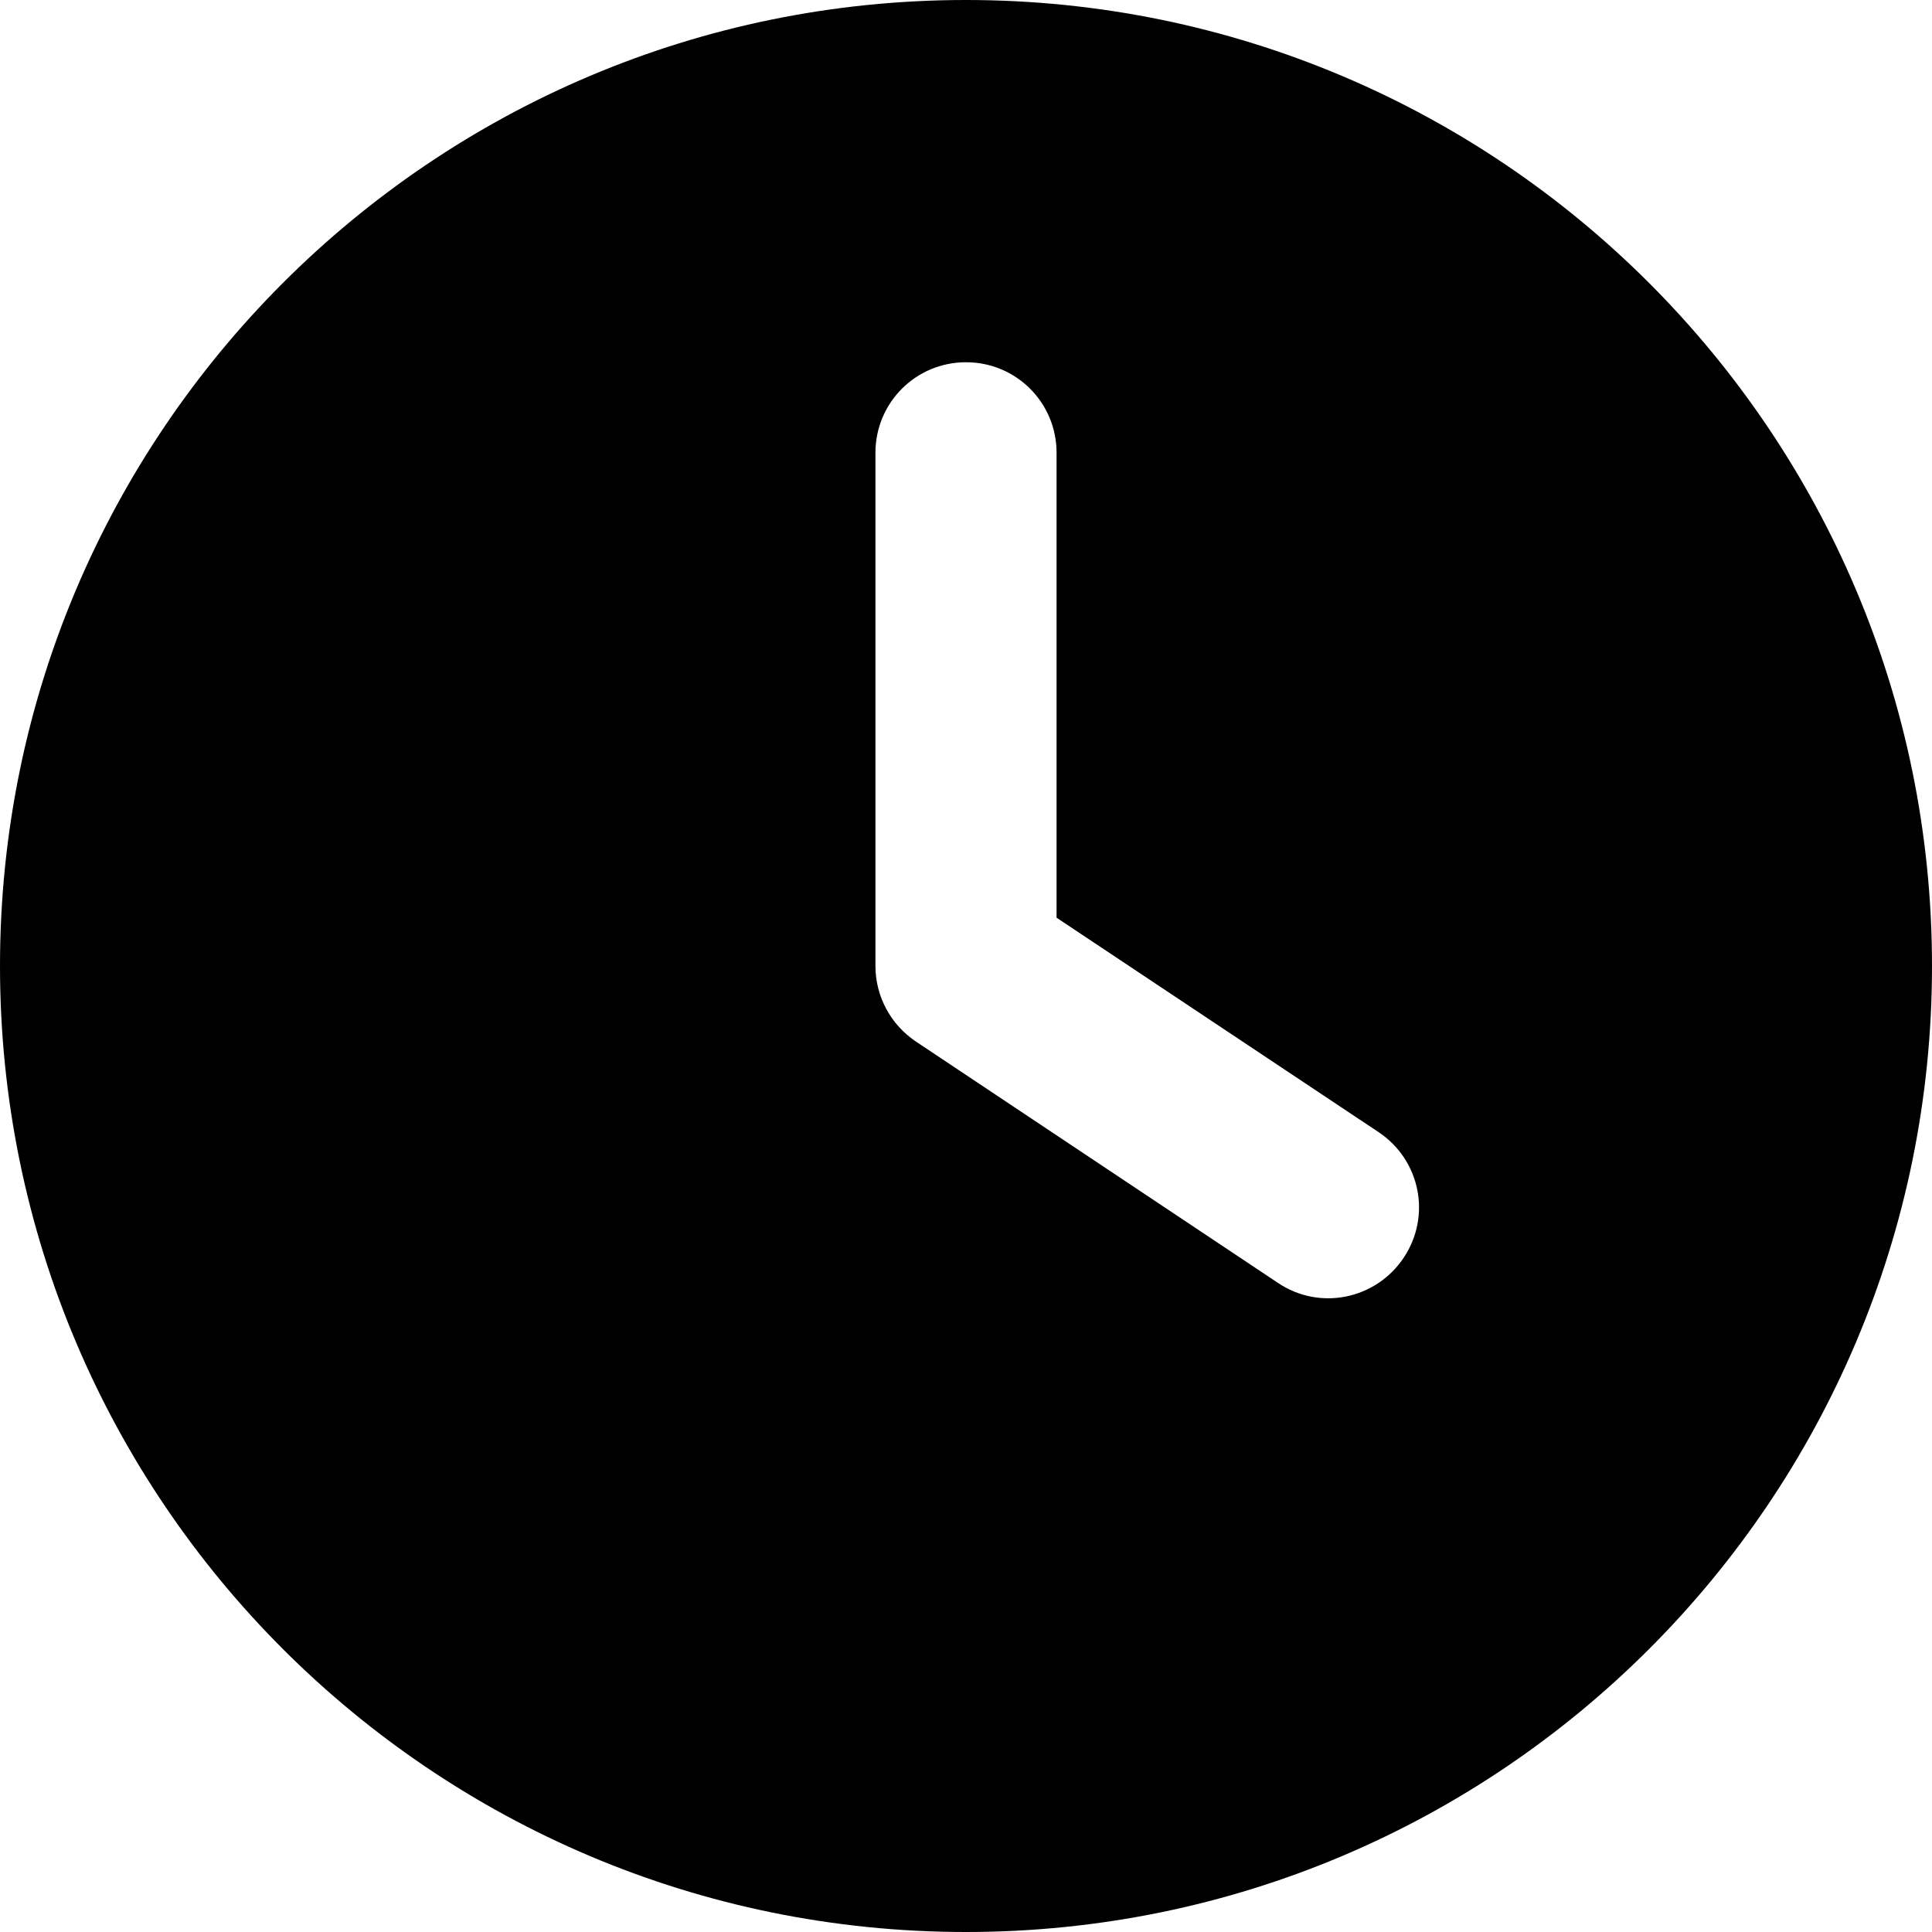
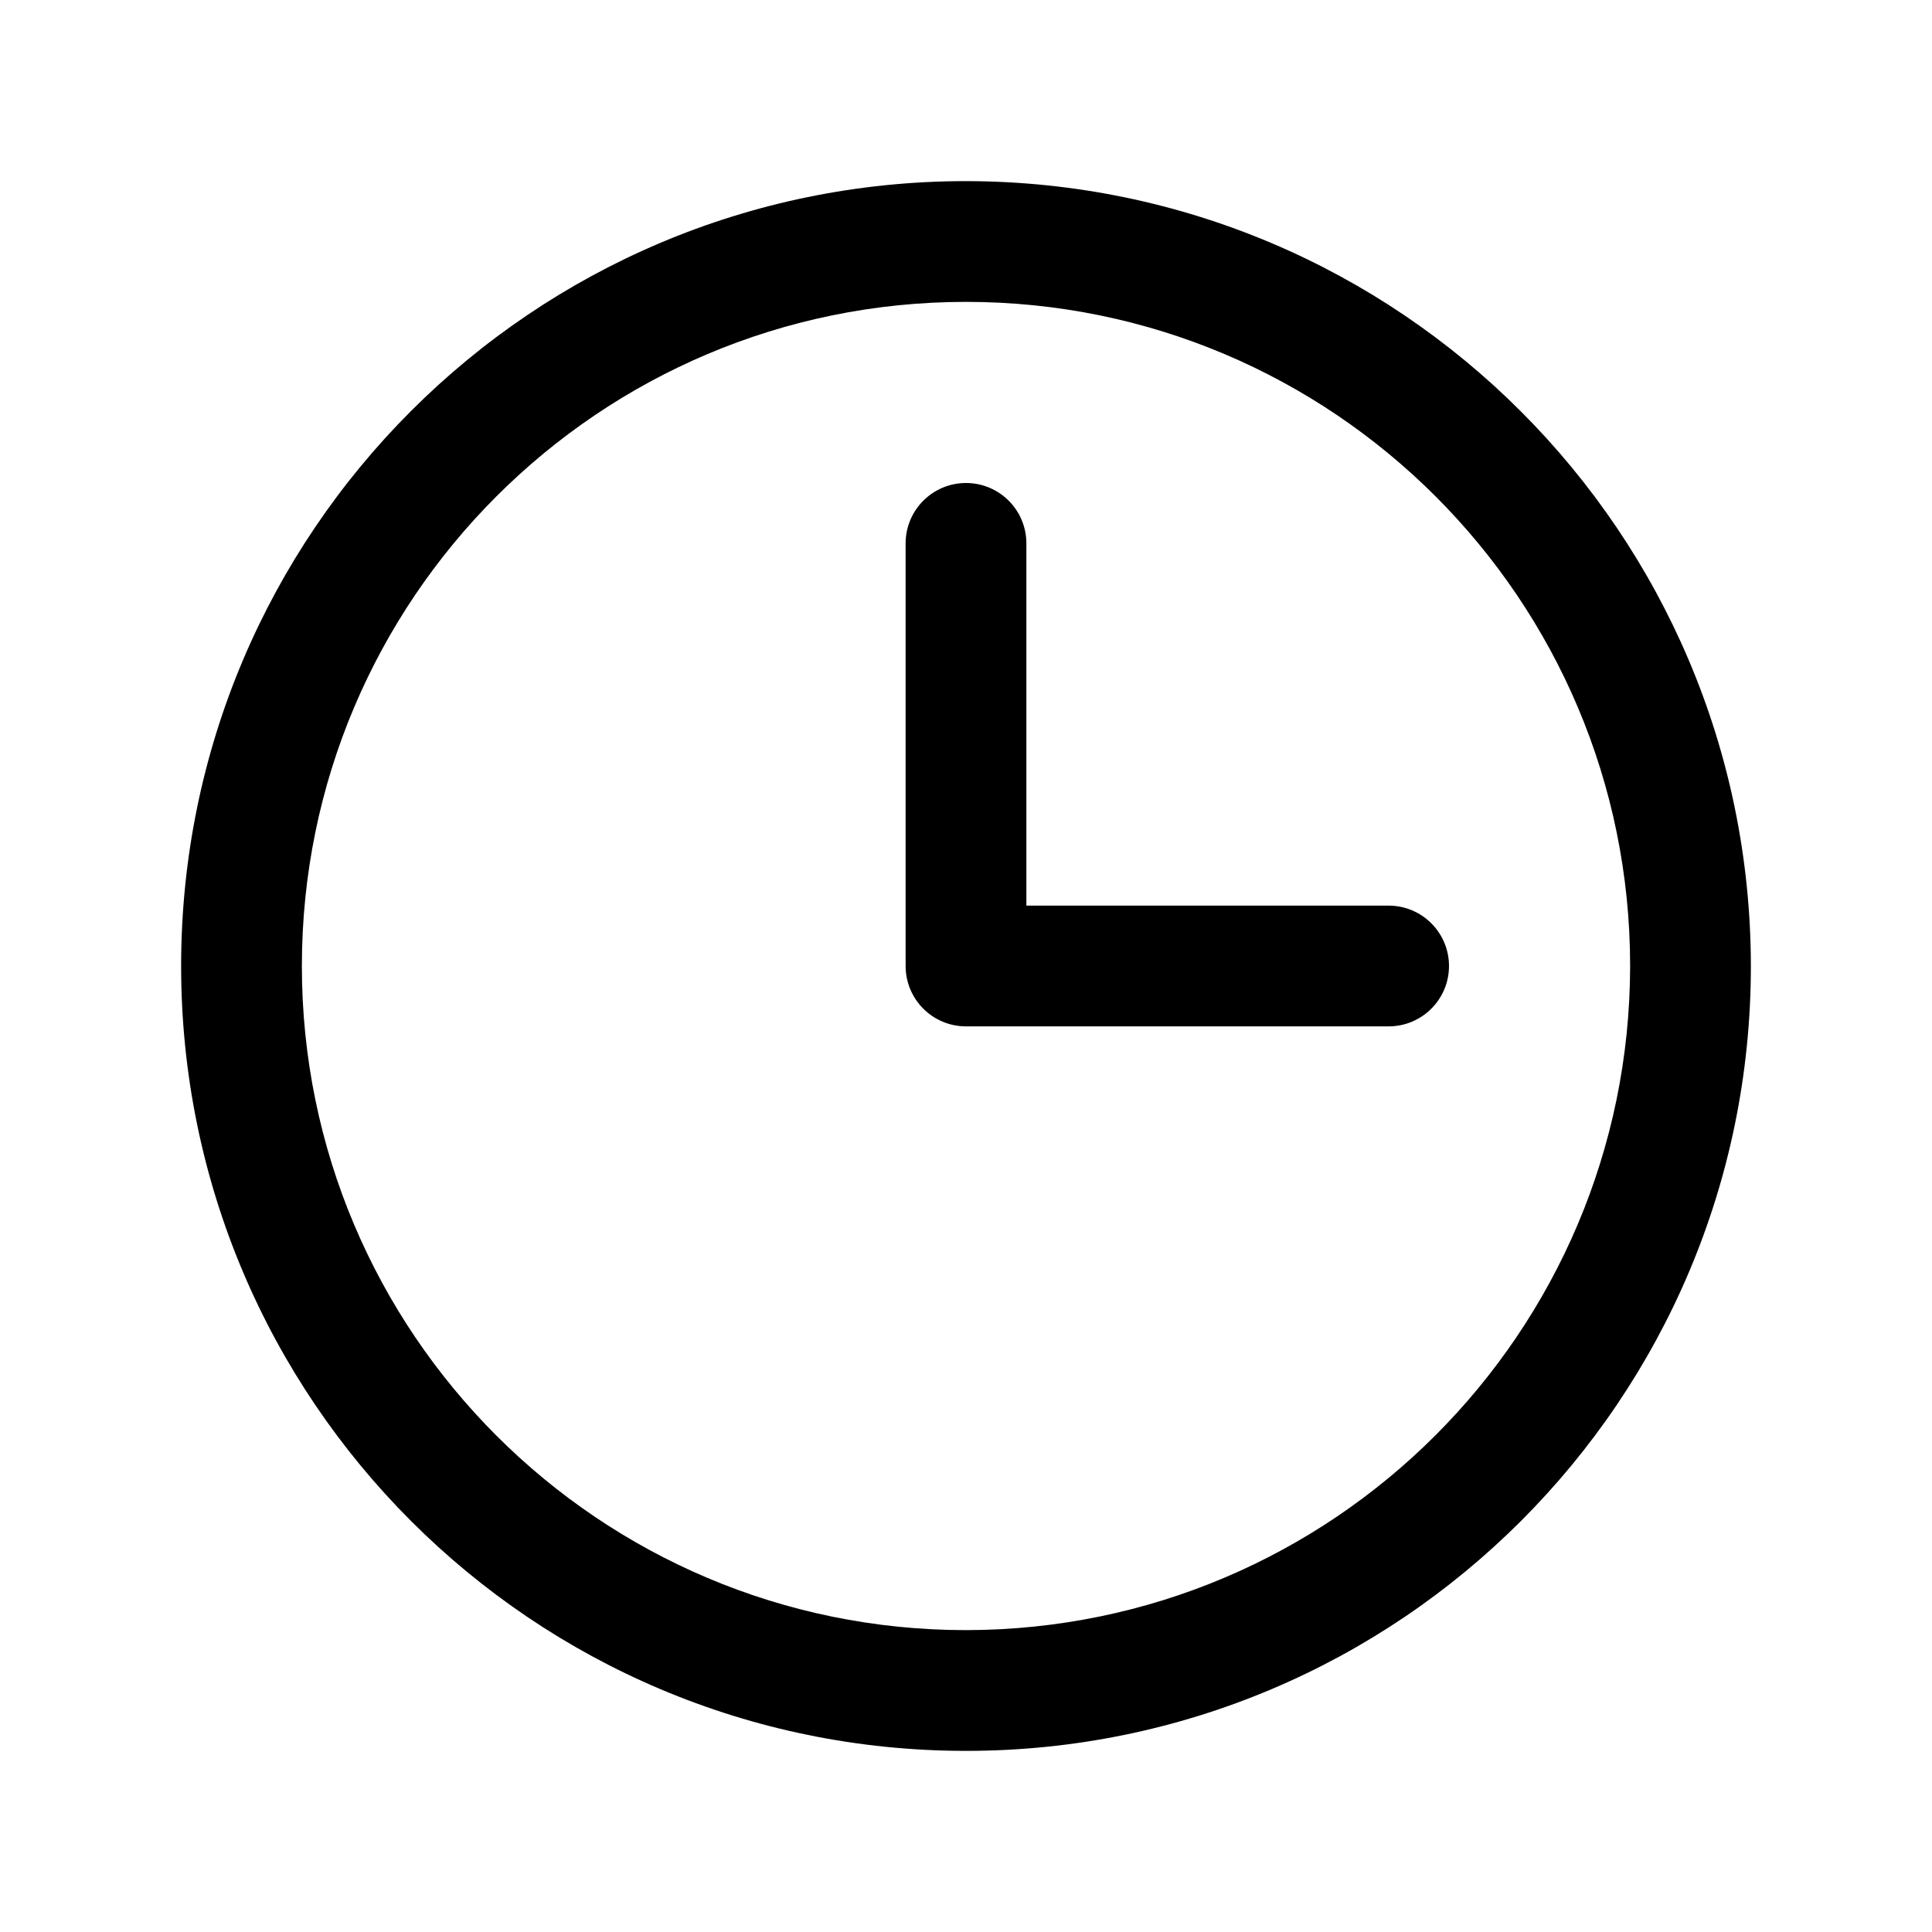
- <svg xmlns="http://www.w3.org/2000/svg" viewBox="0 0 512 512">
-   <path d="M256 0a256 256 0 1 1 0 512A256 256 0 1 1 256 0zM232 120l0 136c0 8 4 15.5 10.7 20l96 64c11 7.4 25.9 4.4 33.3-6.7s4.4-25.9-6.7-33.3L280 243.2 280 120c0-13.3-10.7-24-24-24s-24 10.7-24 24z" />
+ <svg xmlns="http://www.w3.org/2000/svg" viewBox="0 0 256 256" fill="currentColor">
+   <path d="M128,24A104,104,0,1,0,232,128,104.11,104.11,0,0,0,128,24Zm0,192a88,88,0,1,1,88-88A88.1,88.1,0,0,1,128,216Zm64-88a8,8,0,0,1-8,8H128a8,8,0,0,1-8-8V72a8,8,0,0,1,16,0v48h48A8,8,0,0,1,192,128Z" />
</svg>
